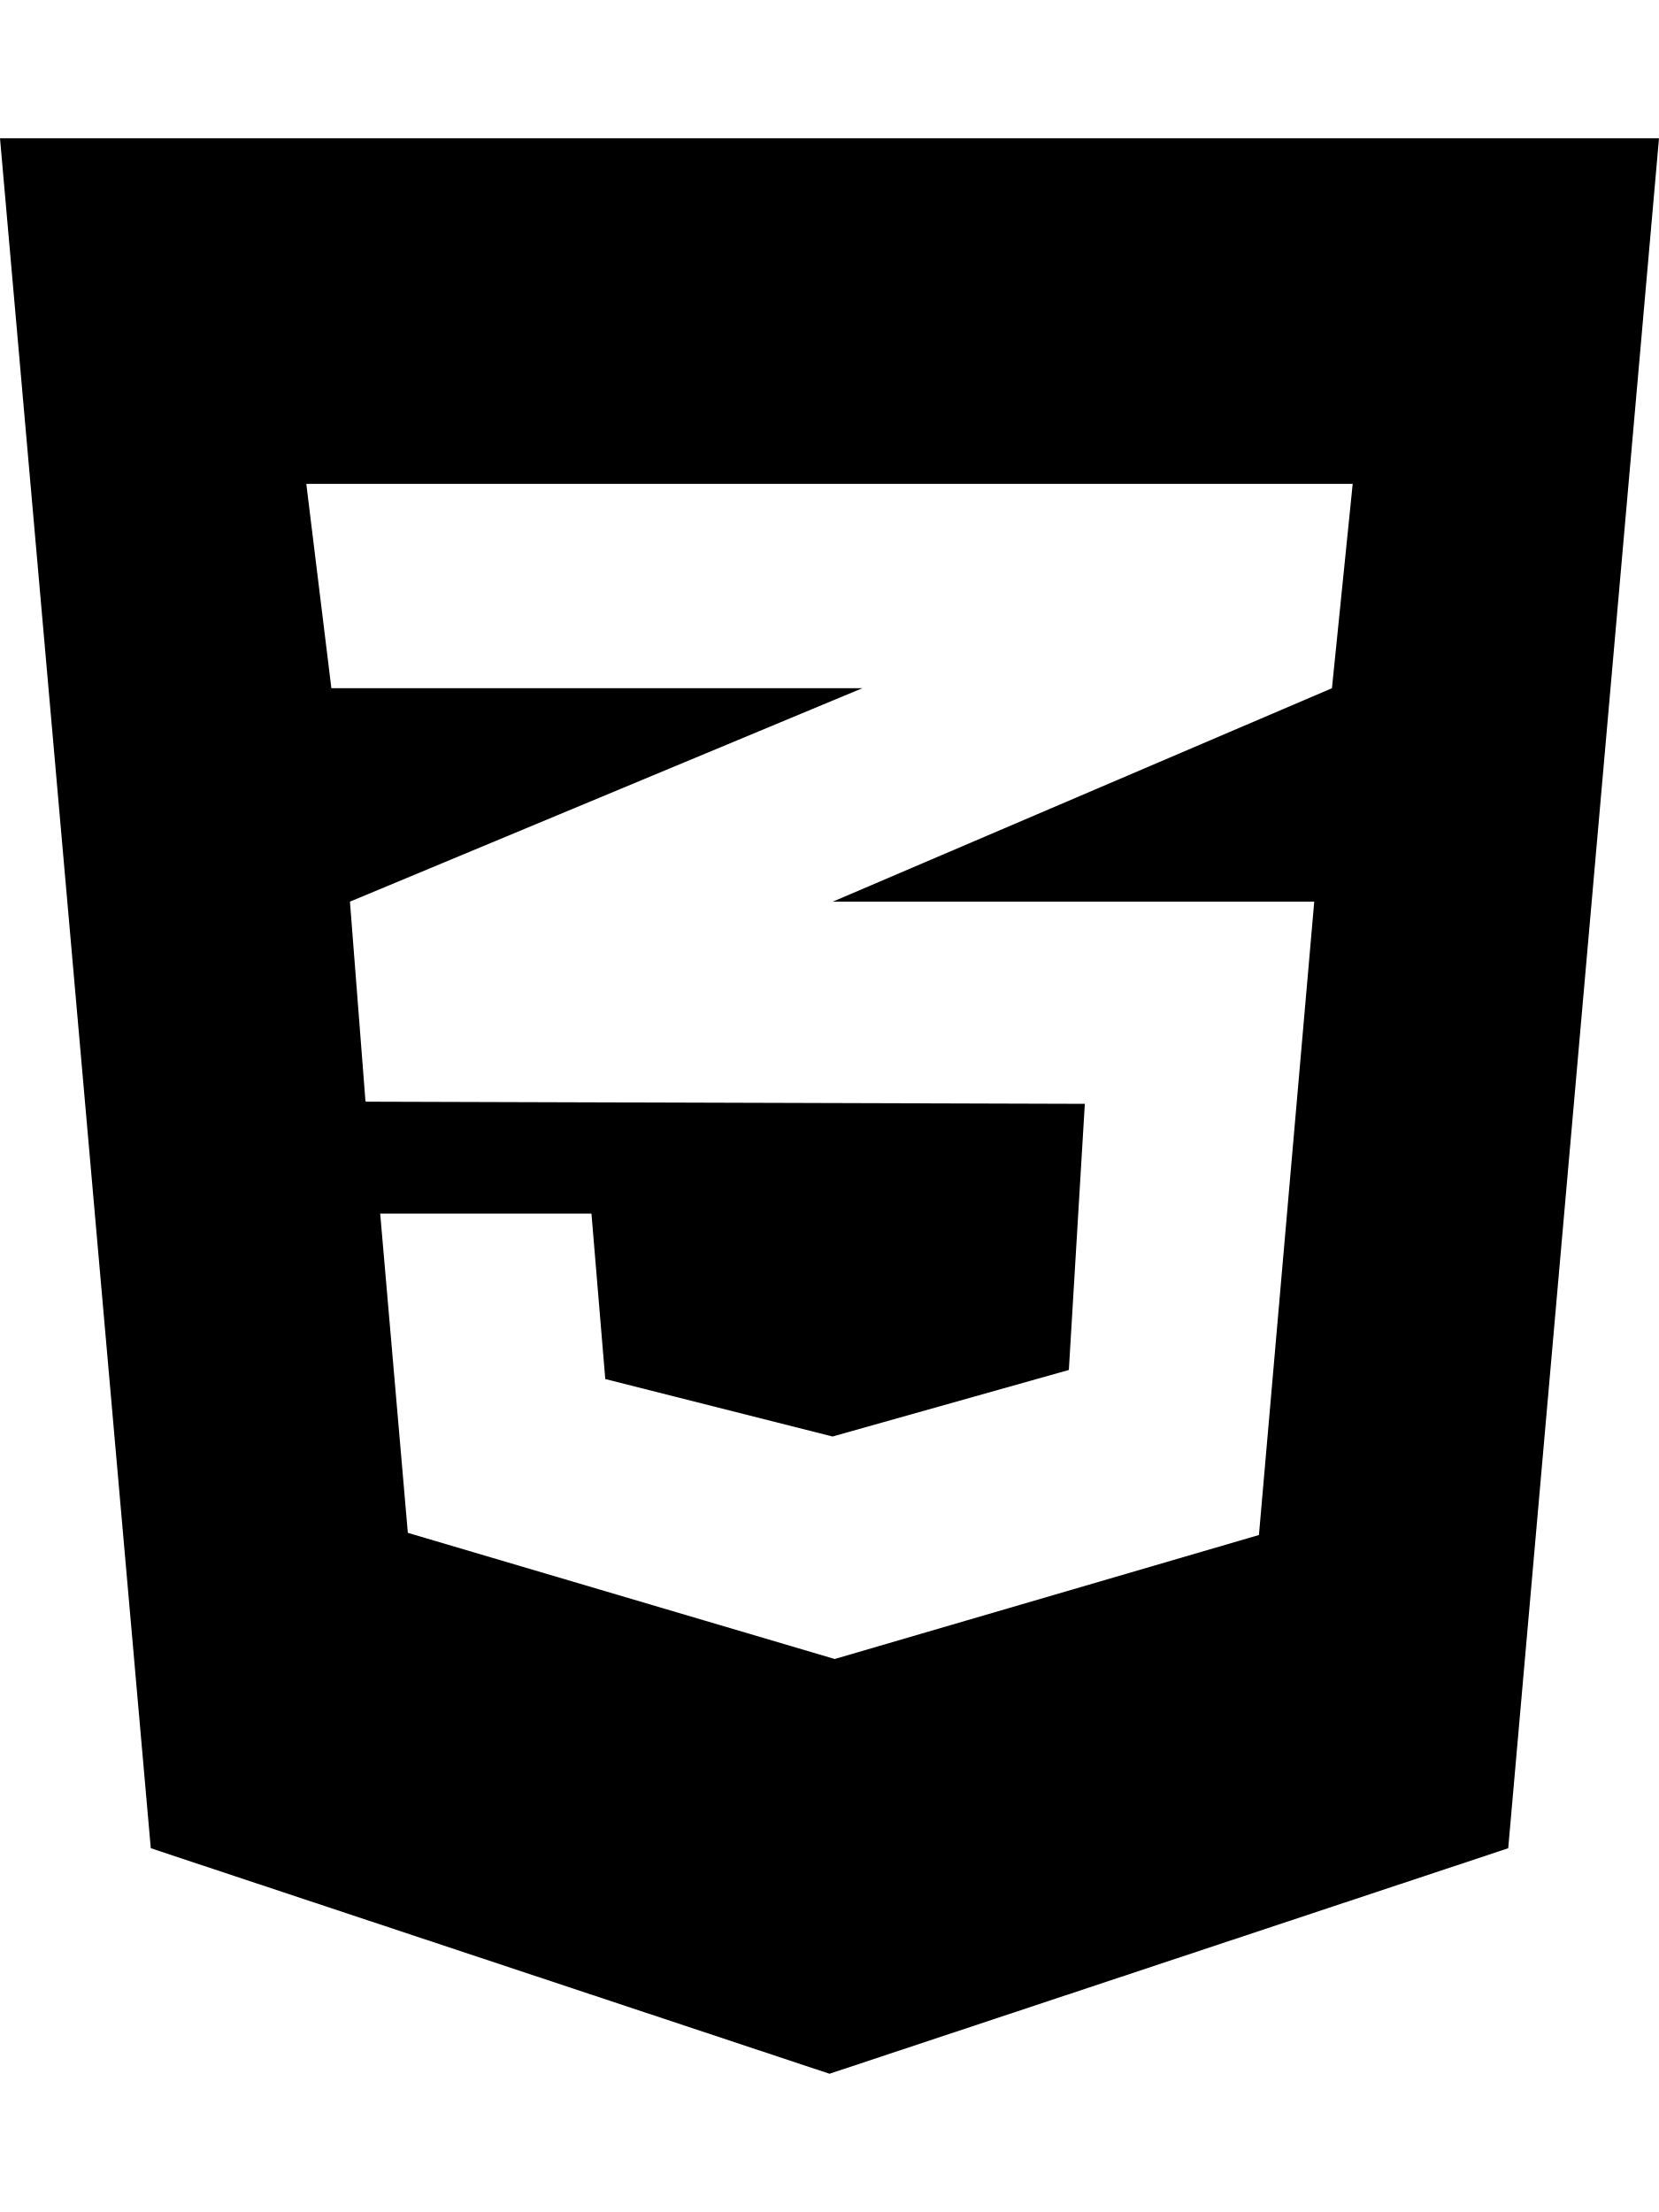
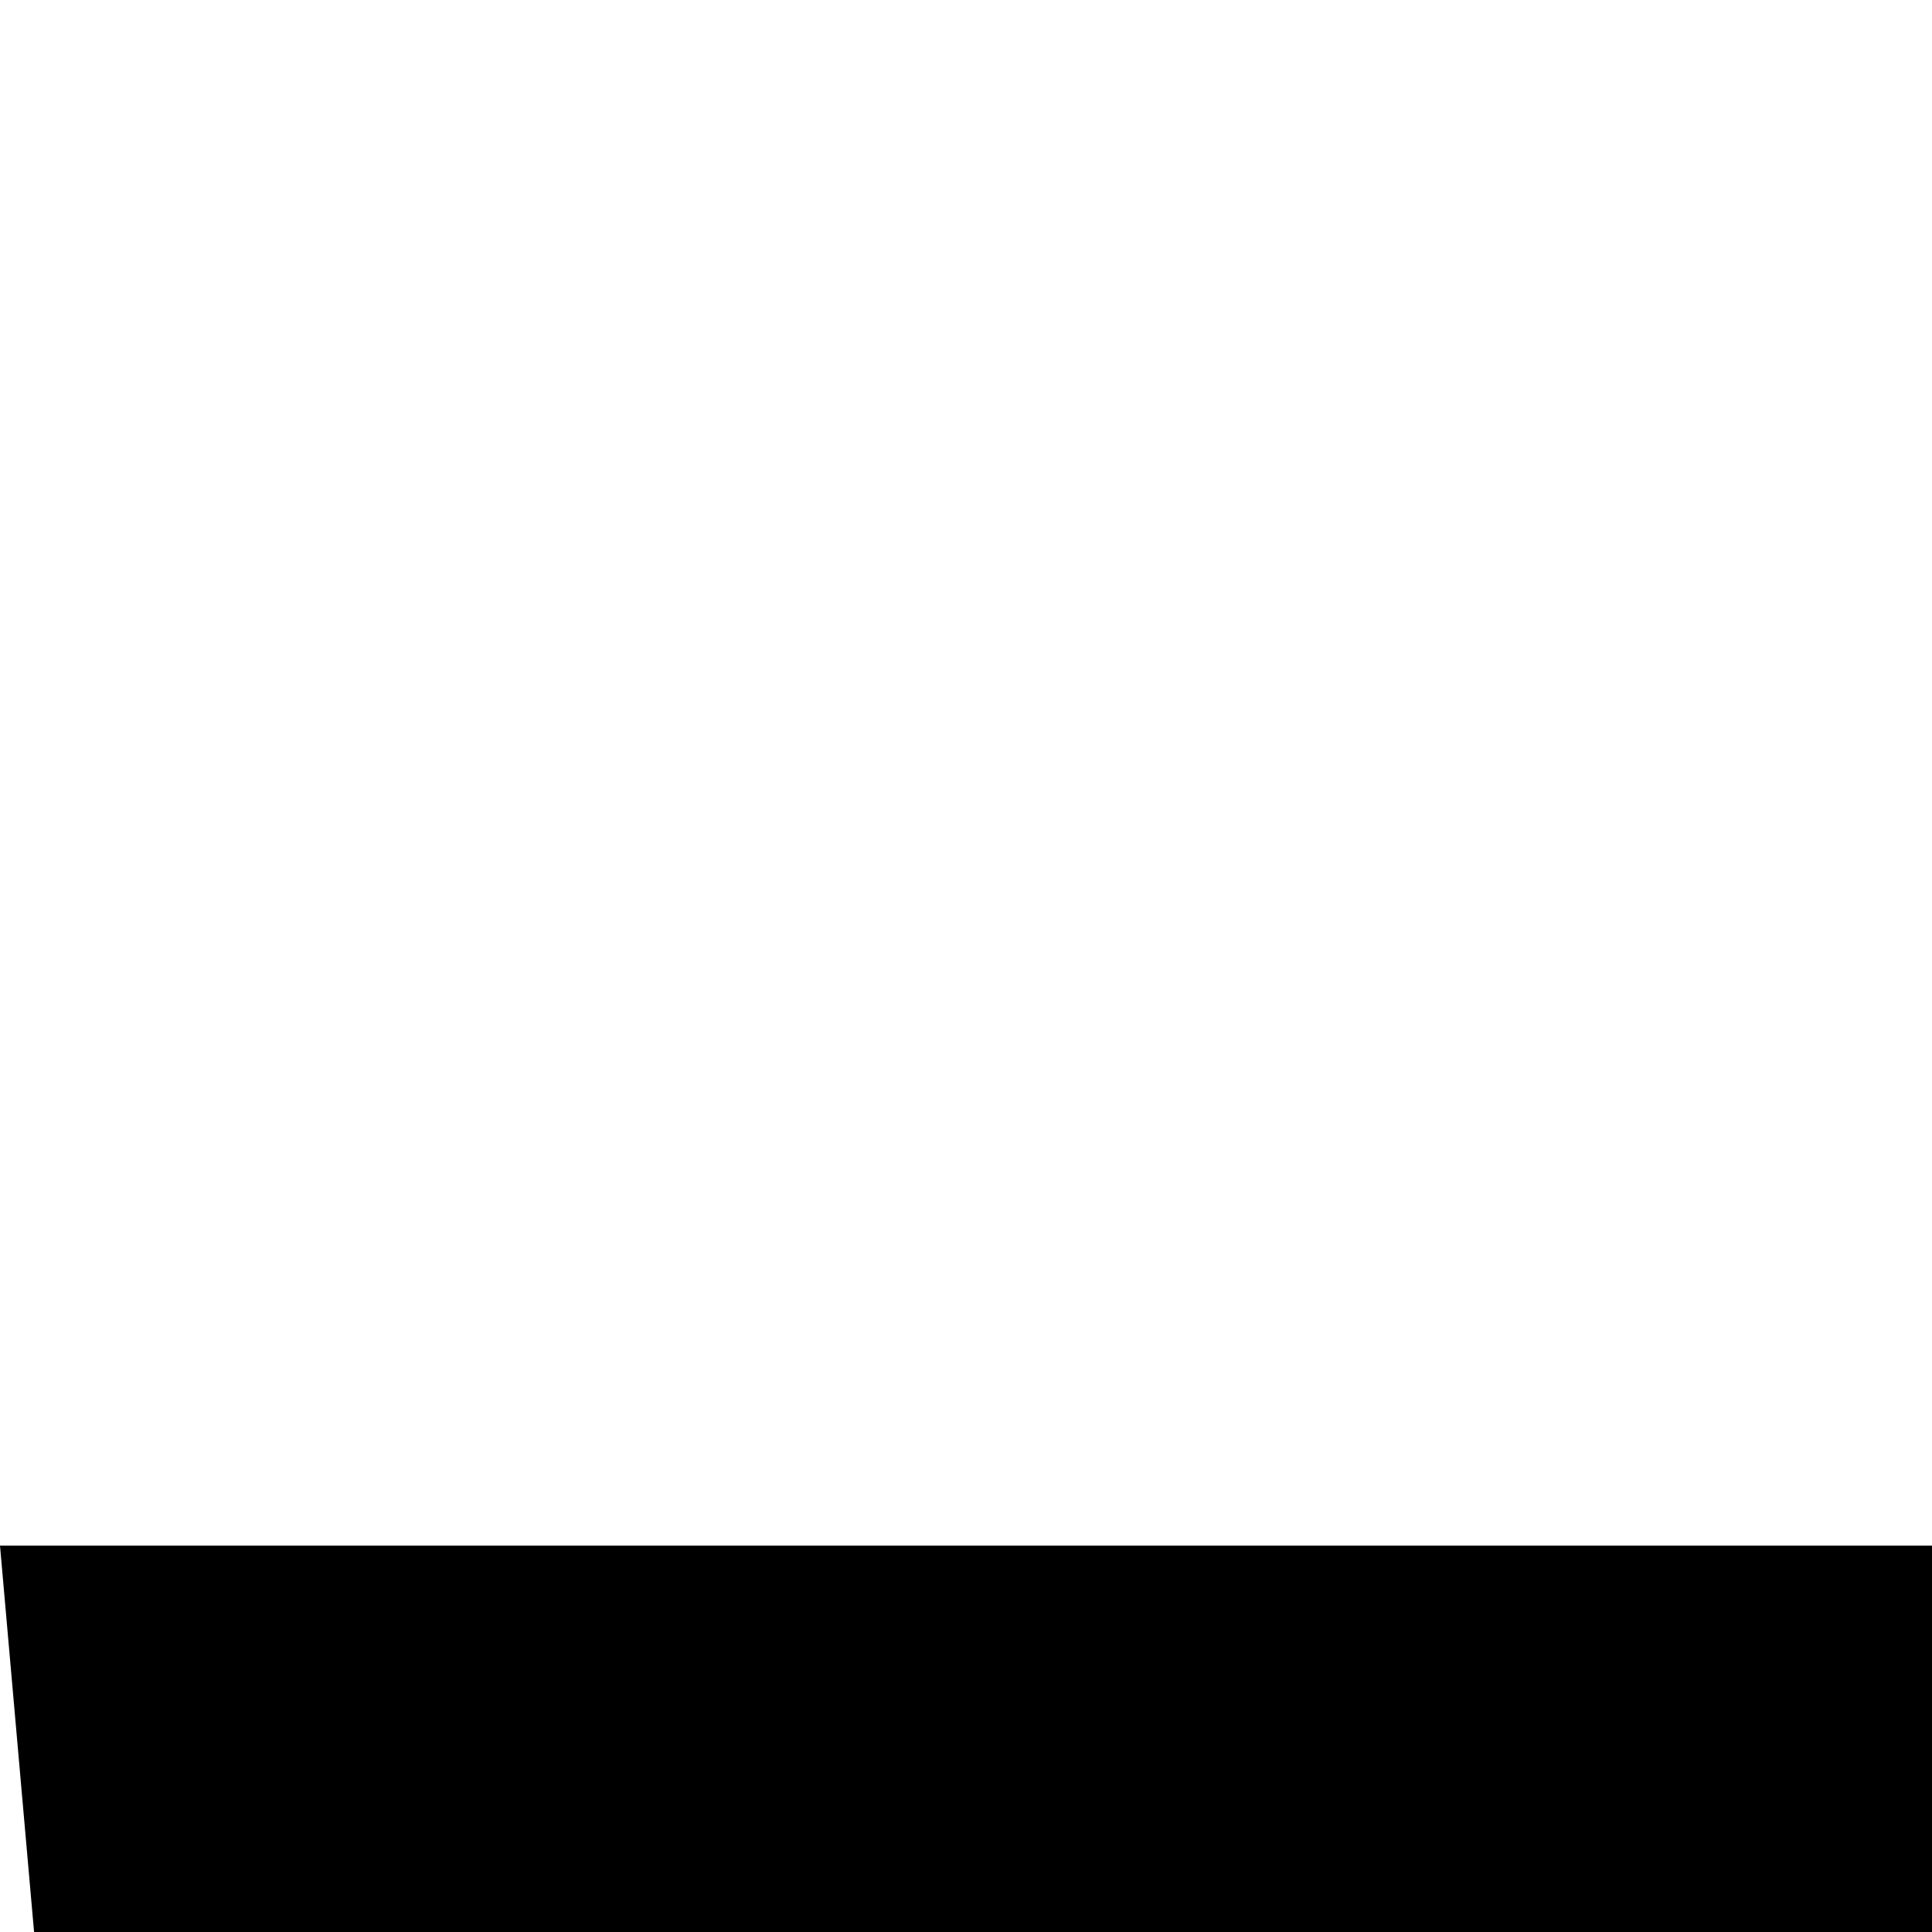
- <svg xmlns="http://www.w3.org/2000/svg" viewBox="0 0 384 512">
+ <svg xmlns="http://www.w3.org/2000/svg" viewBox="0 0 40 40">
  <path d="M0 32l34.9 395.8L192 480l157.1-52.2L384 32H0zm313.1 80l-4.8 47.3L193 208.6l-.3 .1h111.5l-12.8 146.6-98.2 28.7-98.8-29.2-6.4-73.9h48.9l3.2 38.3 52.6 13.3 54.7-15.4 3.7-61.6-166.3-.5v-.1l-.2 .1-3.6-46.3L193.1 162l6.5-2.7H76.7L70.9 112h242.2z" />
</svg>
